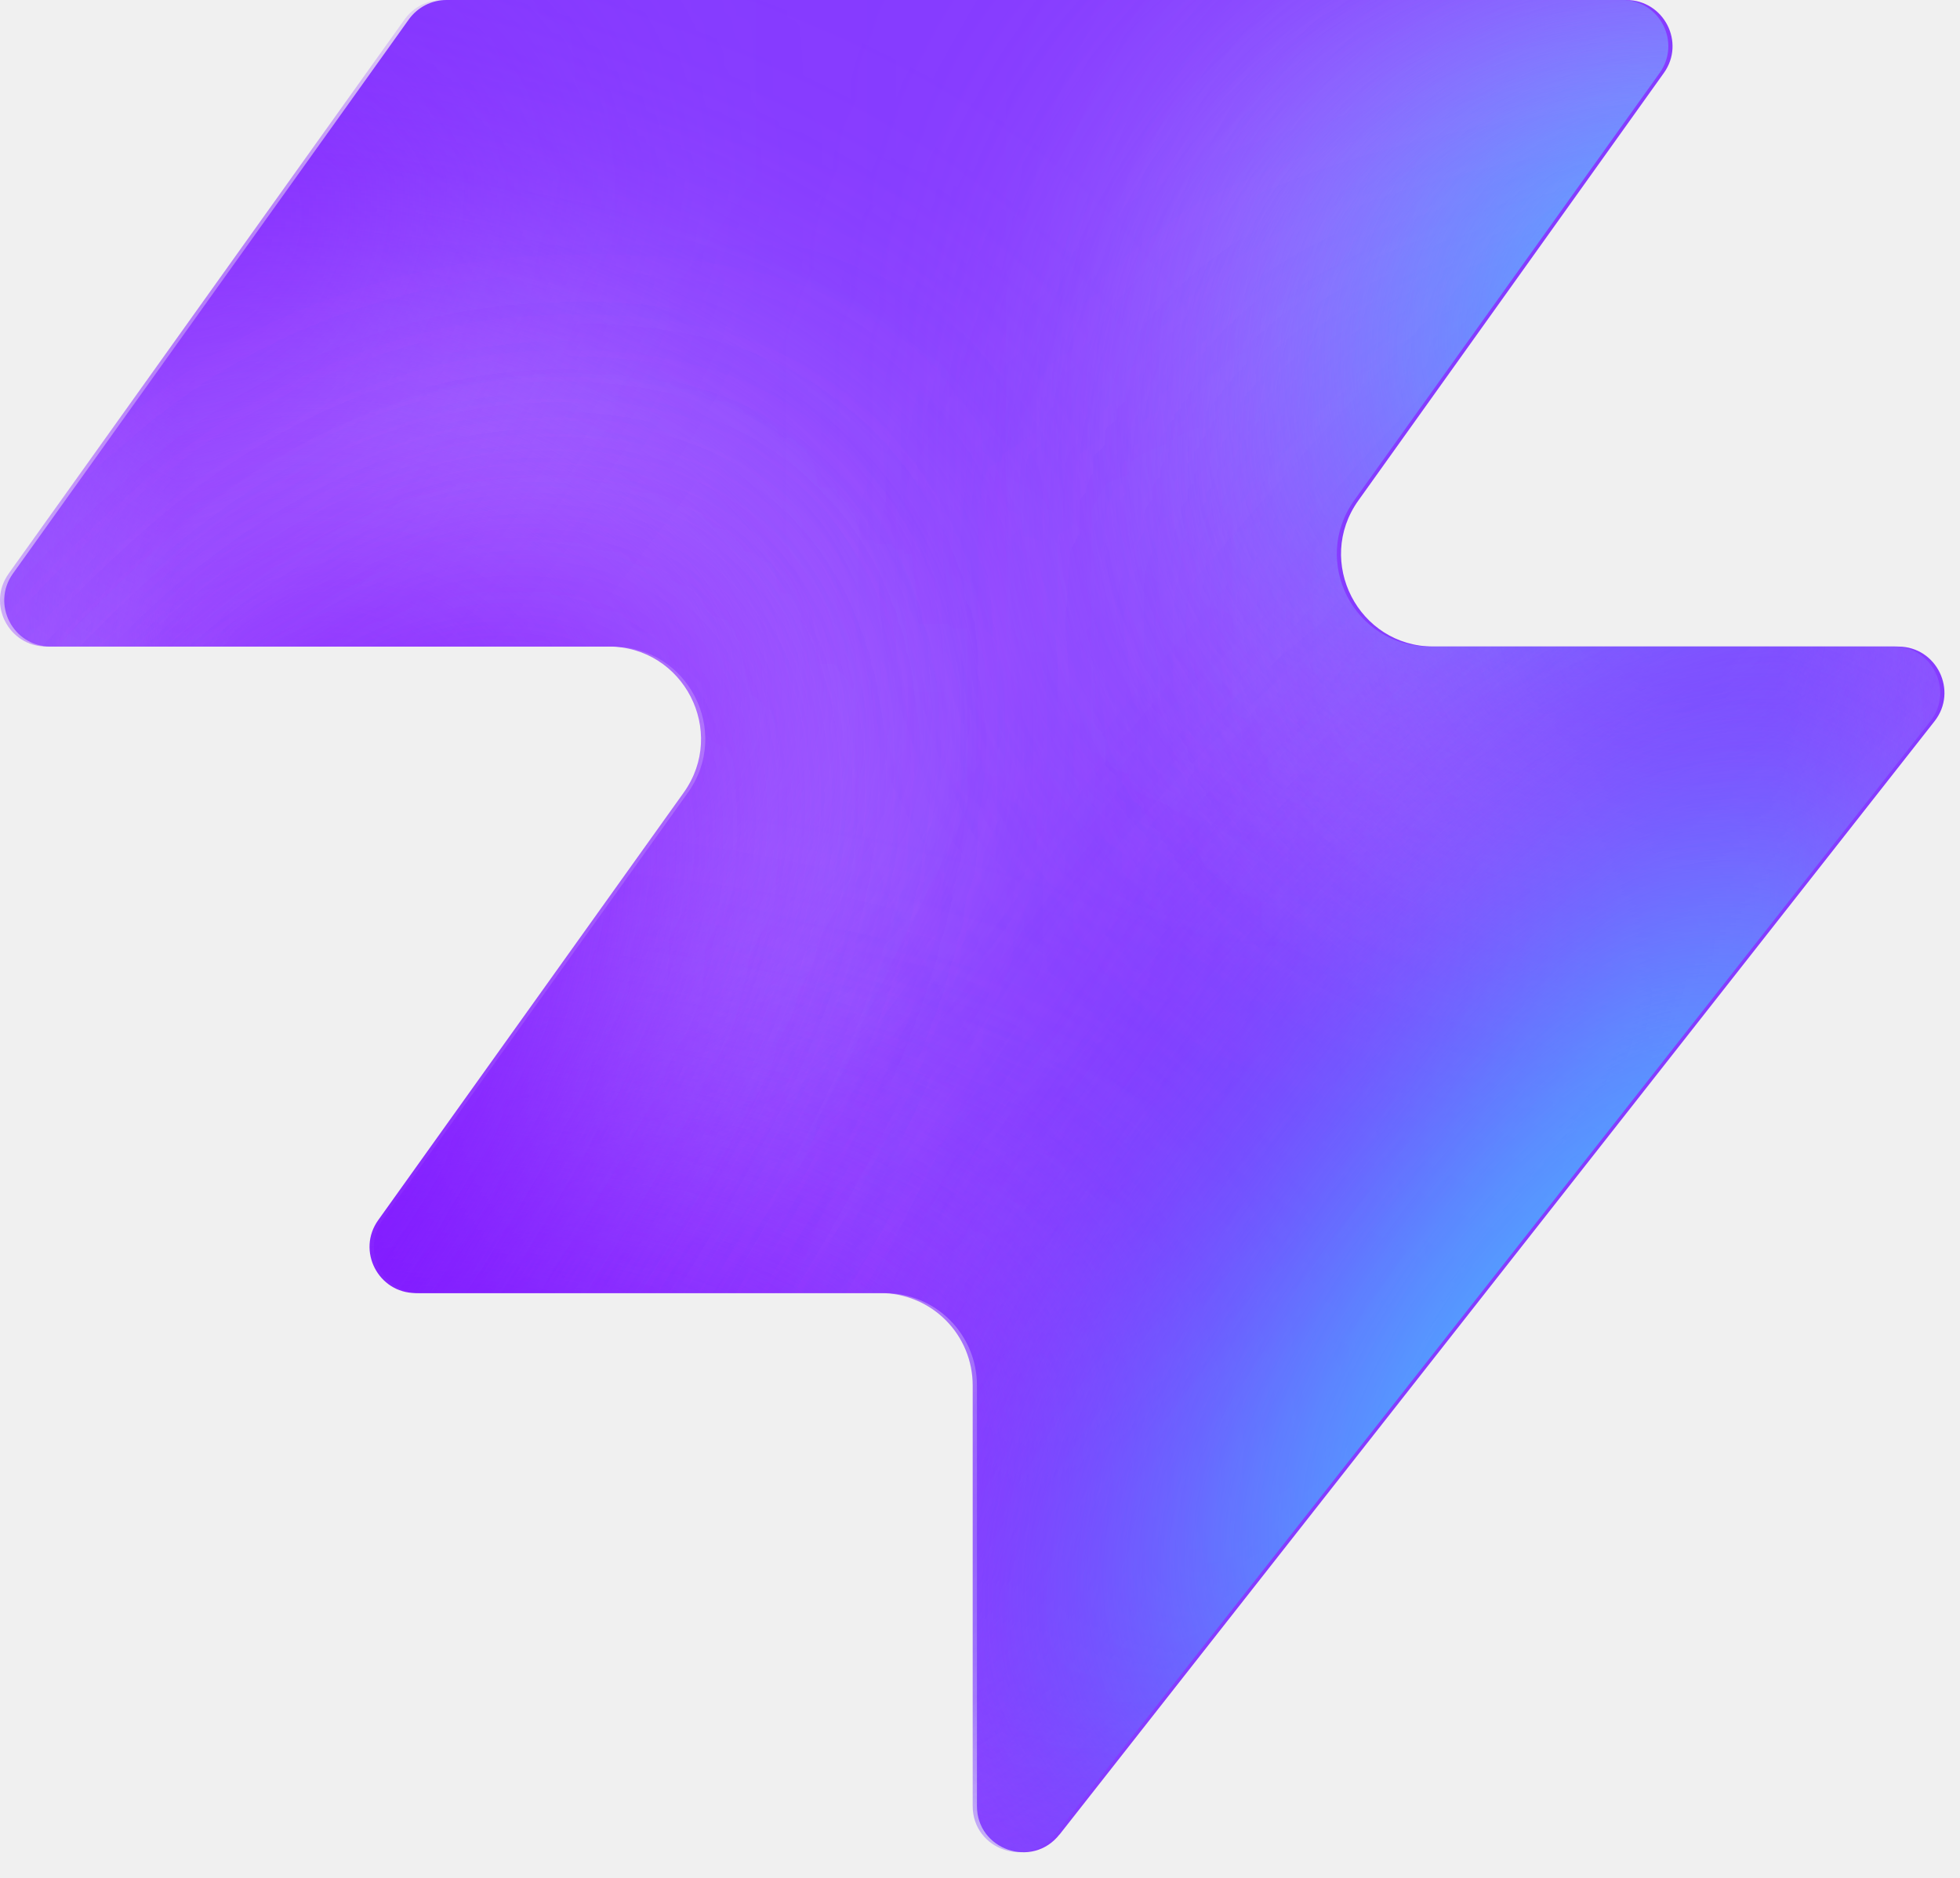
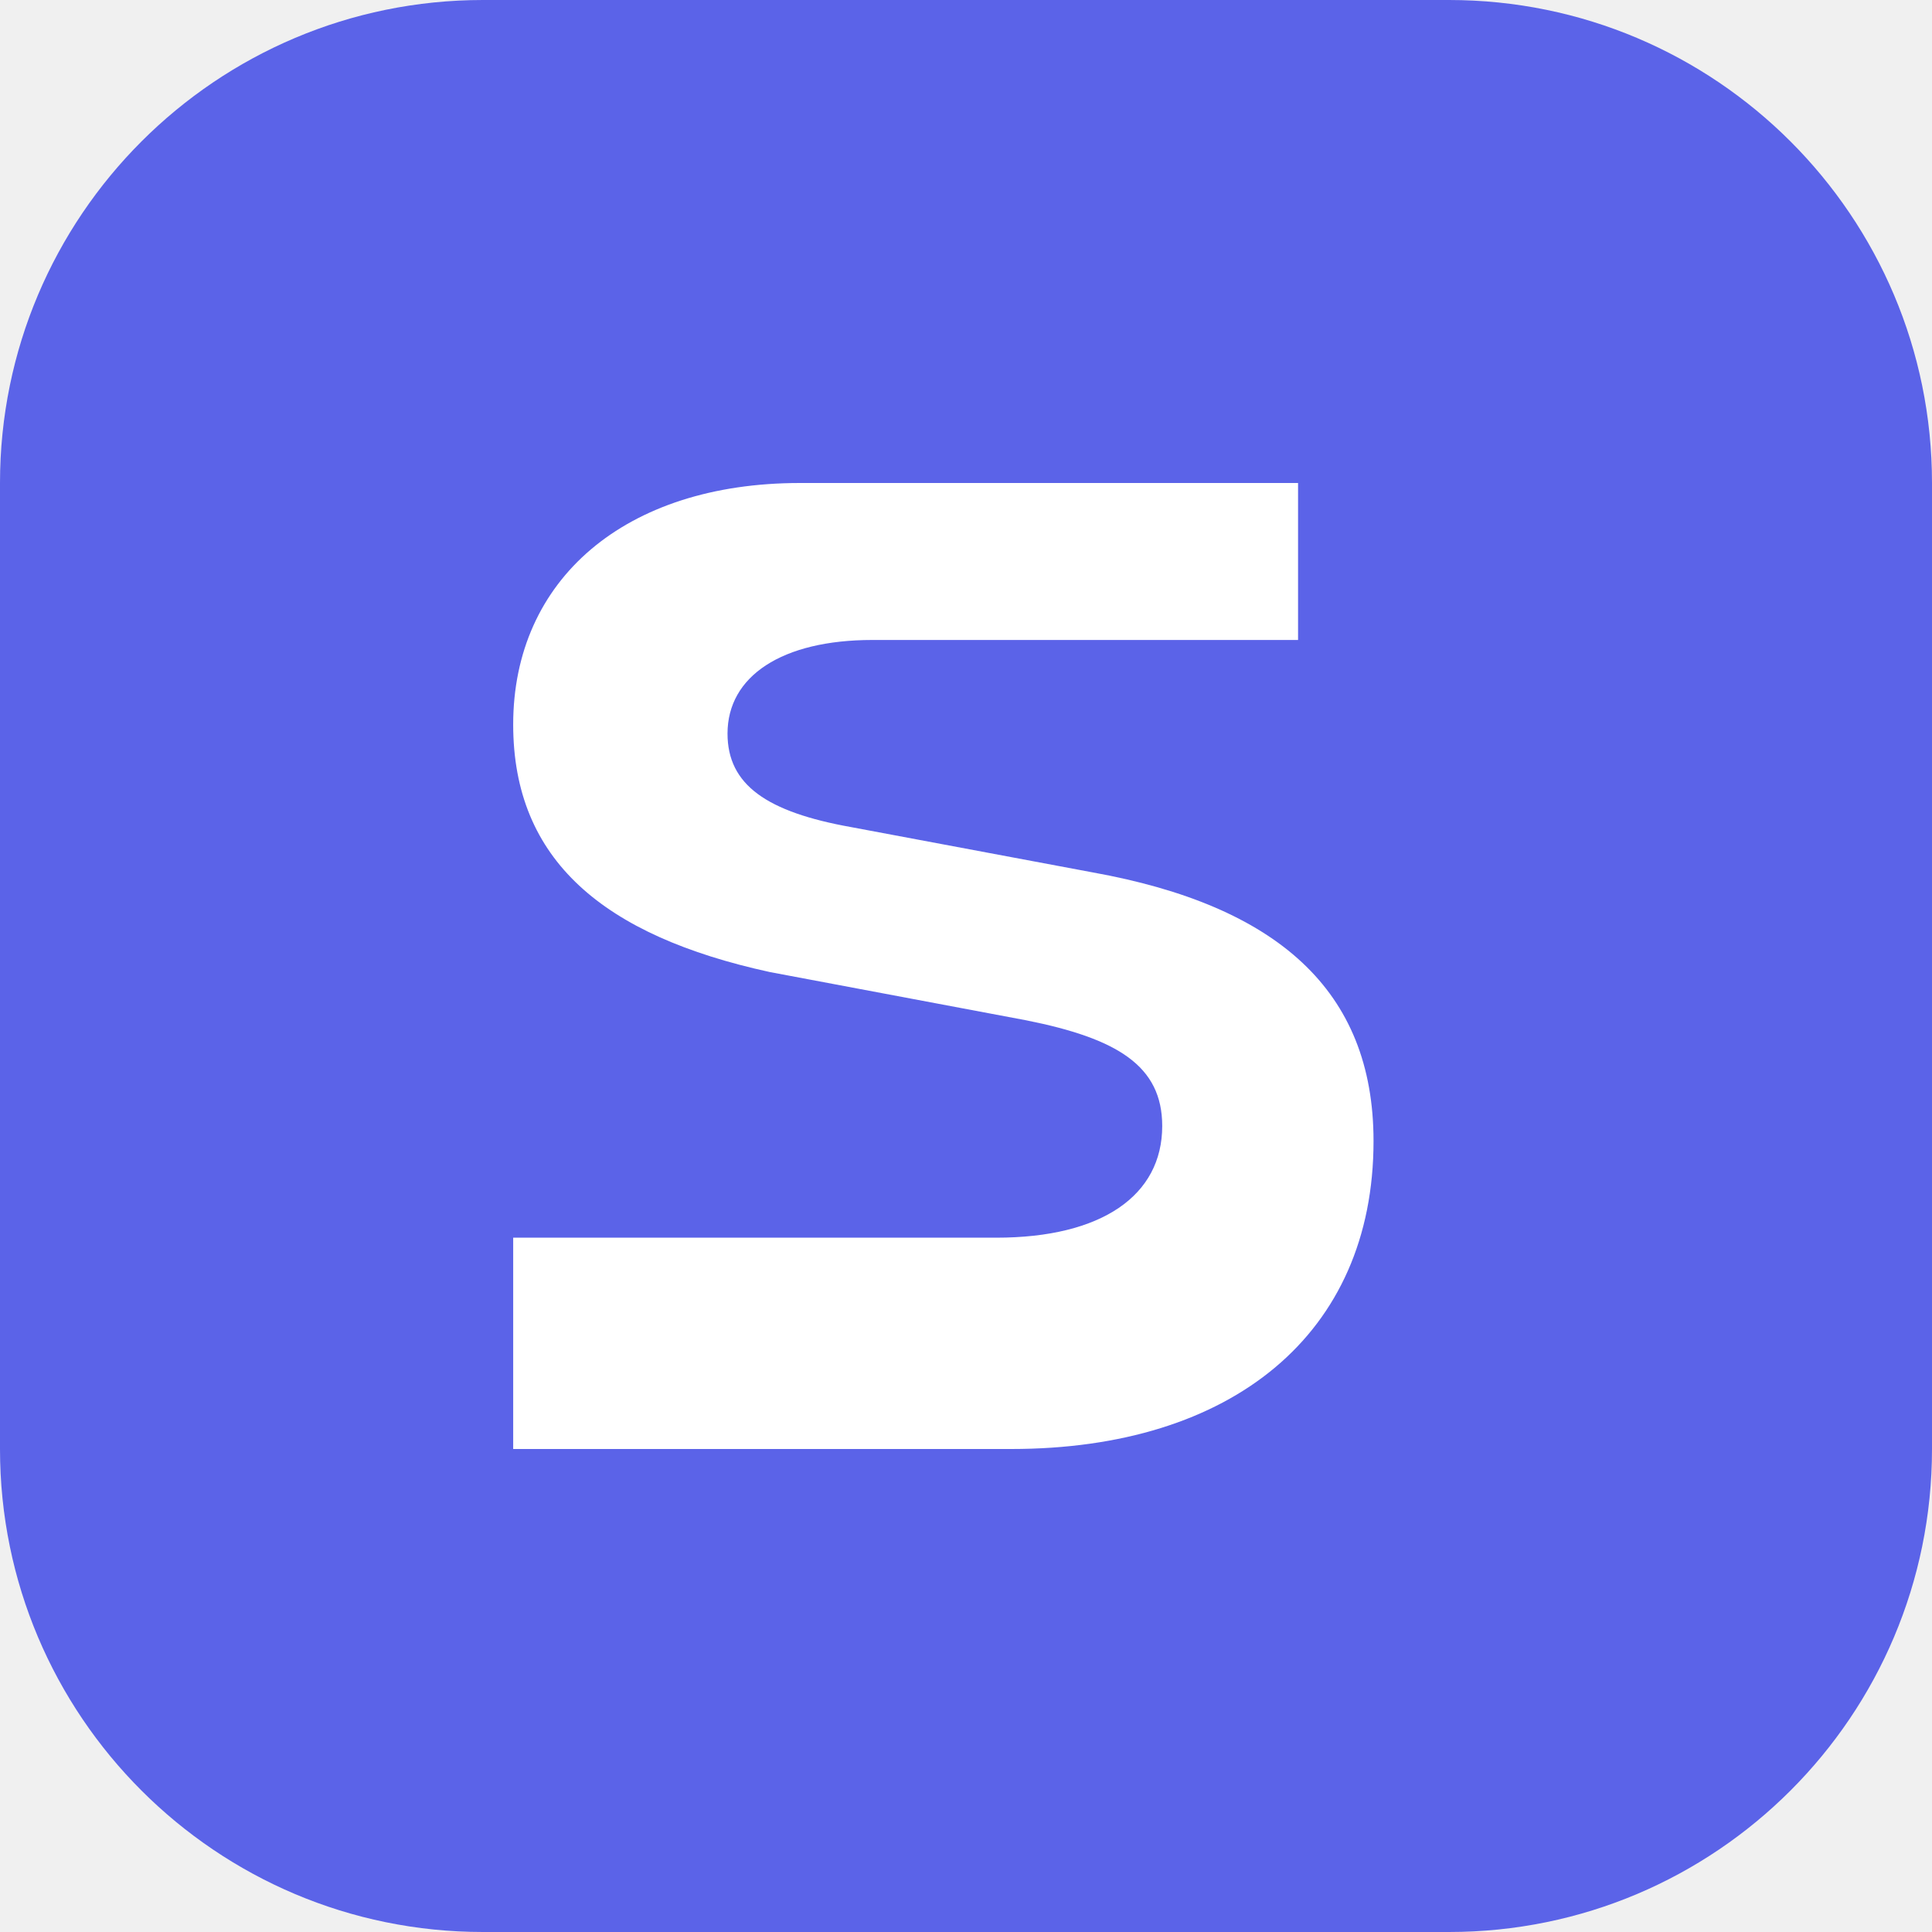
- <svg xmlns="http://www.w3.org/2000/svg" width="48" height="46" fill="none" viewBox="0 0 48 46">
-   <path fill="#863bff" d="M25.946 44.938c-.664.845-2.021.375-2.021-.698V33.937a2.26 2.26 0 0 0-2.262-2.262H10.287c-.92 0-1.456-1.04-.92-1.788l7.48-10.471c1.07-1.497 0-3.578-1.842-3.578H1.237c-.92 0-1.456-1.04-.92-1.788L10.013.474c.214-.297.556-.474.92-.474h28.894c.92 0 1.456 1.04.92 1.788l-7.48 10.471c-1.07 1.498 0 3.579 1.842 3.579h11.377c.943 0 1.473 1.088.89 1.83L25.947 44.94z" style="fill:#863bff;fill:color(display-p3 .525 .23 1);fill-opacity:1" />
-   <mask id="a" width="48" height="46" x="0" y="0" maskUnits="userSpaceOnUse" style="mask-type:alpha">
-     <path fill="#000" d="M25.842 44.938c-.664.844-2.021.375-2.021-.698V33.937a2.26 2.26 0 0 0-2.262-2.262H10.183c-.92 0-1.456-1.04-.92-1.788l7.48-10.471c1.07-1.498 0-3.579-1.842-3.579H1.133c-.92 0-1.456-1.04-.92-1.787L9.91.473c.214-.297.556-.474.92-.474h28.894c.92 0 1.456 1.04.92 1.788l-7.48 10.471c-1.07 1.498 0 3.578 1.842 3.578h11.377c.943 0 1.473 1.088.89 1.832L25.843 44.94z" style="fill:#000;fill-opacity:1" />
-   </mask>
-   <g mask="url(#a)">
-     <g filter="url(#b)">
-       <ellipse cx="5.508" cy="14.704" fill="#ede6ff" rx="5.508" ry="14.704" style="fill:#ede6ff;fill:color(display-p3 .927 .903 1);fill-opacity:1" transform="matrix(.00324 1 1 -.00324 -4.47 31.516)" />
-     </g>
-     <g filter="url(#c)">
-       <ellipse cx="10.399" cy="29.851" fill="#ede6ff" rx="10.399" ry="29.851" style="fill:#ede6ff;fill:color(display-p3 .927 .903 1);fill-opacity:1" transform="matrix(.00324 1 1 -.00324 -39.328 7.883)" />
-     </g>
-     <g filter="url(#d)">
-       <ellipse cx="5.508" cy="30.487" fill="#7e14ff" rx="5.508" ry="30.487" style="fill:#7e14ff;fill:color(display-p3 .492 .077 1);fill-opacity:1" transform="rotate(89.814 -25.913 -14.639)scale(1 -1)" />
-     </g>
-     <g filter="url(#e)">
-       <ellipse cx="5.508" cy="30.599" fill="#7e14ff" rx="5.508" ry="30.599" style="fill:#7e14ff;fill:color(display-p3 .492 .077 1);fill-opacity:1" transform="rotate(89.814 -32.644 -3.334)scale(1 -1)" />
-     </g>
-     <g filter="url(#f)">
-       <ellipse cx="5.508" cy="30.599" fill="#7e14ff" rx="5.508" ry="30.599" style="fill:#7e14ff;fill:color(display-p3 .492 .077 1);fill-opacity:1" transform="matrix(.00324 1 1 -.00324 -34.34 30.47)" />
-     </g>
-     <g filter="url(#g)">
-       <ellipse cx="14.072" cy="22.078" fill="#ede6ff" rx="14.072" ry="22.078" style="fill:#ede6ff;fill:color(display-p3 .927 .903 1);fill-opacity:1" transform="rotate(93.35 24.506 48.493)scale(-1 1)" />
-     </g>
-     <g filter="url(#h)">
-       <ellipse cx="3.47" cy="21.501" fill="#7e14ff" rx="3.47" ry="21.501" style="fill:#7e14ff;fill:color(display-p3 .492 .077 1);fill-opacity:1" transform="rotate(89.009 28.708 47.59)scale(-1 1)" />
-     </g>
-     <g filter="url(#i)">
-       <ellipse cx="3.47" cy="21.501" fill="#7e14ff" rx="3.47" ry="21.501" style="fill:#7e14ff;fill:color(display-p3 .492 .077 1);fill-opacity:1" transform="rotate(89.009 28.708 47.59)scale(-1 1)" />
-     </g>
-     <g filter="url(#j)">
-       <ellipse cx=".387" cy="8.972" fill="#7e14ff" rx="4.407" ry="29.108" style="fill:#7e14ff;fill:color(display-p3 .492 .077 1);fill-opacity:1" transform="rotate(39.51 .387 8.972)" />
-     </g>
-     <g filter="url(#k)">
-       <ellipse cx="47.523" cy="-6.092" fill="#7e14ff" rx="4.407" ry="29.108" style="fill:#7e14ff;fill:color(display-p3 .492 .077 1);fill-opacity:1" transform="rotate(37.892 47.523 -6.092)" />
-     </g>
-     <g filter="url(#l)">
-       <ellipse cx="41.412" cy="6.333" fill="#47bfff" rx="5.971" ry="9.665" style="fill:#47bfff;fill:color(display-p3 .28 .748 1);fill-opacity:1" transform="rotate(37.892 41.412 6.333)" />
-     </g>
-     <g filter="url(#m)">
-       <ellipse cx="-1.879" cy="38.332" fill="#7e14ff" rx="4.407" ry="29.108" style="fill:#7e14ff;fill:color(display-p3 .492 .077 1);fill-opacity:1" transform="rotate(37.892 -1.88 38.332)" />
-     </g>
-     <g filter="url(#n)">
-       <ellipse cx="-1.879" cy="38.332" fill="#7e14ff" rx="4.407" ry="29.108" style="fill:#7e14ff;fill:color(display-p3 .492 .077 1);fill-opacity:1" transform="rotate(37.892 -1.88 38.332)" />
-     </g>
-     <g filter="url(#o)">
-       <ellipse cx="35.651" cy="29.907" fill="#7e14ff" rx="4.407" ry="29.108" style="fill:#7e14ff;fill:color(display-p3 .492 .077 1);fill-opacity:1" transform="rotate(37.892 35.651 29.907)" />
-     </g>
-     <g filter="url(#p)">
-       <ellipse cx="38.418" cy="32.4" fill="#47bfff" rx="5.971" ry="15.297" style="fill:#47bfff;fill:color(display-p3 .28 .748 1);fill-opacity:1" transform="rotate(37.892 38.418 32.4)" />
-     </g>
-   </g>
-   <defs>
-     <filter id="b" width="60.045" height="41.654" x="-19.77" y="16.149" color-interpolation-filters="sRGB" filterUnits="userSpaceOnUse">
-       <feFlood flood-opacity="0" result="BackgroundImageFix" />
-       <feBlend in="SourceGraphic" in2="BackgroundImageFix" result="shape" />
-       <feGaussianBlur result="effect1_foregroundBlur_2002_17158" stdDeviation="7.659" />
-     </filter>
-     <filter id="c" width="90.34" height="51.437" x="-54.613" y="-7.533" color-interpolation-filters="sRGB" filterUnits="userSpaceOnUse">
-       <feFlood flood-opacity="0" result="BackgroundImageFix" />
-       <feBlend in="SourceGraphic" in2="BackgroundImageFix" result="shape" />
-       <feGaussianBlur result="effect1_foregroundBlur_2002_17158" stdDeviation="7.659" />
-     </filter>
-     <filter id="d" width="79.355" height="29.4" x="-49.64" y="2.03" color-interpolation-filters="sRGB" filterUnits="userSpaceOnUse">
-       <feFlood flood-opacity="0" result="BackgroundImageFix" />
-       <feBlend in="SourceGraphic" in2="BackgroundImageFix" result="shape" />
-       <feGaussianBlur result="effect1_foregroundBlur_2002_17158" stdDeviation="4.596" />
-     </filter>
-     <filter id="e" width="79.579" height="29.4" x="-45.045" y="20.029" color-interpolation-filters="sRGB" filterUnits="userSpaceOnUse">
-       <feFlood flood-opacity="0" result="BackgroundImageFix" />
-       <feBlend in="SourceGraphic" in2="BackgroundImageFix" result="shape" />
-       <feGaussianBlur result="effect1_foregroundBlur_2002_17158" stdDeviation="4.596" />
-     </filter>
-     <filter id="f" width="79.579" height="29.4" x="-43.513" y="21.178" color-interpolation-filters="sRGB" filterUnits="userSpaceOnUse">
-       <feFlood flood-opacity="0" result="BackgroundImageFix" />
-       <feBlend in="SourceGraphic" in2="BackgroundImageFix" result="shape" />
-       <feGaussianBlur result="effect1_foregroundBlur_2002_17158" stdDeviation="4.596" />
-     </filter>
-     <filter id="g" width="74.749" height="58.852" x="15.756" y="-17.901" color-interpolation-filters="sRGB" filterUnits="userSpaceOnUse">
-       <feFlood flood-opacity="0" result="BackgroundImageFix" />
-       <feBlend in="SourceGraphic" in2="BackgroundImageFix" result="shape" />
-       <feGaussianBlur result="effect1_foregroundBlur_2002_17158" stdDeviation="7.659" />
-     </filter>
-     <filter id="h" width="61.377" height="25.362" x="23.548" y="2.284" color-interpolation-filters="sRGB" filterUnits="userSpaceOnUse">
-       <feFlood flood-opacity="0" result="BackgroundImageFix" />
-       <feBlend in="SourceGraphic" in2="BackgroundImageFix" result="shape" />
-       <feGaussianBlur result="effect1_foregroundBlur_2002_17158" stdDeviation="4.596" />
-     </filter>
-     <filter id="i" width="61.377" height="25.362" x="23.548" y="2.284" color-interpolation-filters="sRGB" filterUnits="userSpaceOnUse">
-       <feFlood flood-opacity="0" result="BackgroundImageFix" />
-       <feBlend in="SourceGraphic" in2="BackgroundImageFix" result="shape" />
-       <feGaussianBlur result="effect1_foregroundBlur_2002_17158" stdDeviation="4.596" />
-     </filter>
-     <filter id="j" width="56.045" height="63.649" x="-27.636" y="-22.853" color-interpolation-filters="sRGB" filterUnits="userSpaceOnUse">
-       <feFlood flood-opacity="0" result="BackgroundImageFix" />
-       <feBlend in="SourceGraphic" in2="BackgroundImageFix" result="shape" />
-       <feGaussianBlur result="effect1_foregroundBlur_2002_17158" stdDeviation="4.596" />
-     </filter>
-     <filter id="k" width="54.814" height="64.646" x="20.116" y="-38.415" color-interpolation-filters="sRGB" filterUnits="userSpaceOnUse">
-       <feFlood flood-opacity="0" result="BackgroundImageFix" />
-       <feBlend in="SourceGraphic" in2="BackgroundImageFix" result="shape" />
-       <feGaussianBlur result="effect1_foregroundBlur_2002_17158" stdDeviation="4.596" />
-     </filter>
-     <filter id="l" width="33.541" height="35.313" x="24.641" y="-11.323" color-interpolation-filters="sRGB" filterUnits="userSpaceOnUse">
-       <feFlood flood-opacity="0" result="BackgroundImageFix" />
-       <feBlend in="SourceGraphic" in2="BackgroundImageFix" result="shape" />
-       <feGaussianBlur result="effect1_foregroundBlur_2002_17158" stdDeviation="4.596" />
-     </filter>
-     <filter id="m" width="54.814" height="64.646" x="-29.286" y="6.009" color-interpolation-filters="sRGB" filterUnits="userSpaceOnUse">
-       <feFlood flood-opacity="0" result="BackgroundImageFix" />
-       <feBlend in="SourceGraphic" in2="BackgroundImageFix" result="shape" />
-       <feGaussianBlur result="effect1_foregroundBlur_2002_17158" stdDeviation="4.596" />
-     </filter>
-     <filter id="n" width="54.814" height="64.646" x="-29.286" y="6.009" color-interpolation-filters="sRGB" filterUnits="userSpaceOnUse">
-       <feFlood flood-opacity="0" result="BackgroundImageFix" />
-       <feBlend in="SourceGraphic" in2="BackgroundImageFix" result="shape" />
-       <feGaussianBlur result="effect1_foregroundBlur_2002_17158" stdDeviation="4.596" />
-     </filter>
-     <filter id="o" width="54.814" height="64.646" x="8.244" y="-2.416" color-interpolation-filters="sRGB" filterUnits="userSpaceOnUse">
-       <feFlood flood-opacity="0" result="BackgroundImageFix" />
-       <feBlend in="SourceGraphic" in2="BackgroundImageFix" result="shape" />
-       <feGaussianBlur result="effect1_foregroundBlur_2002_17158" stdDeviation="4.596" />
-     </filter>
-     <filter id="p" width="39.409" height="43.623" x="18.713" y="10.588" color-interpolation-filters="sRGB" filterUnits="userSpaceOnUse">
-       <feFlood flood-opacity="0" result="BackgroundImageFix" />
-       <feBlend in="SourceGraphic" in2="BackgroundImageFix" result="shape" />
-       <feGaussianBlur result="effect1_foregroundBlur_2002_17158" stdDeviation="4.596" />
-     </filter>
-   </defs>
+ <svg xmlns="http://www.w3.org/2000/svg" viewBox="0 0 64 64">
+   <rect width="64" height="64" rx="16" fill="#5b63e8" />
+   <path d="M43 16H26.5C20.7 16 17 19.2 17 24c0 4.5 3 7 8.5 8.2l8.5 1.6c3 .6 4.5 1.5 4.5 3.5 0 2.3-2 3.7-5.5 3.7H17v7h16.5c7.3 0 12-3.8 12-10.2 0-5-3.2-7.8-9.3-8.9l-8-1.5c-2.8-.5-4.1-1.4-4.1-3.1 0-1.9 1.8-3.1 4.8-3.1H43v-7Z" fill="#ffffff" />
</svg>
